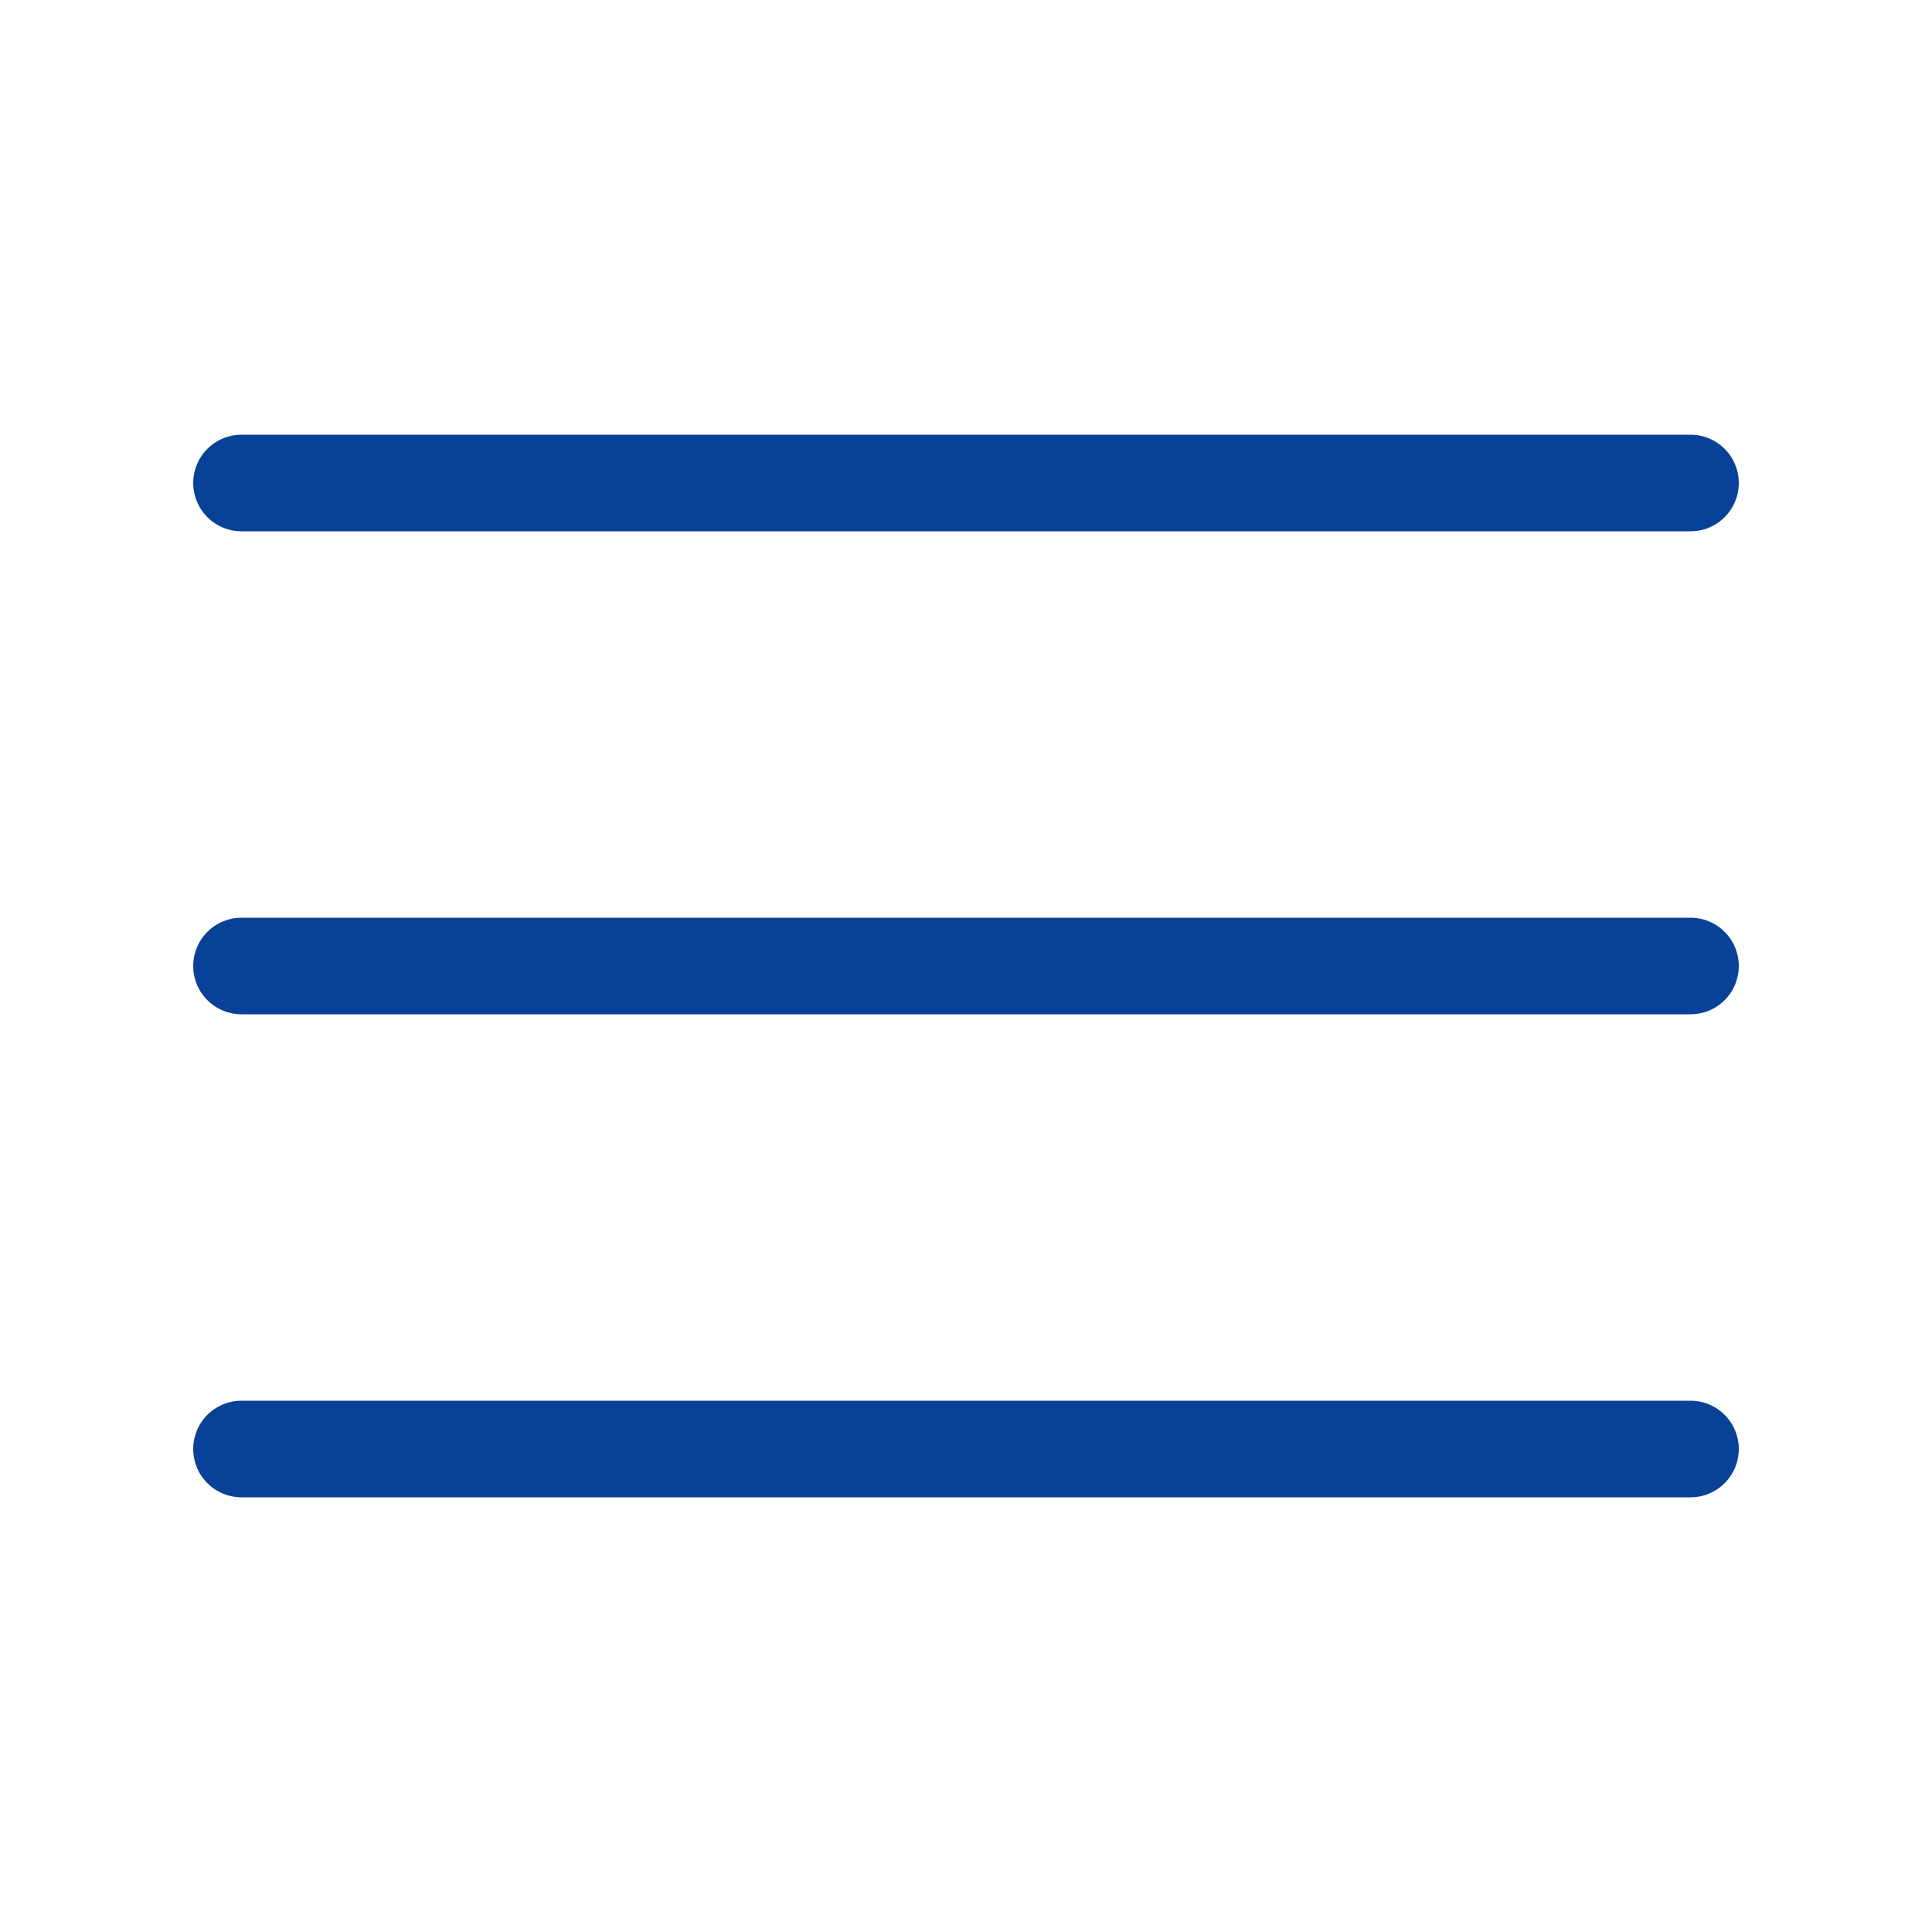
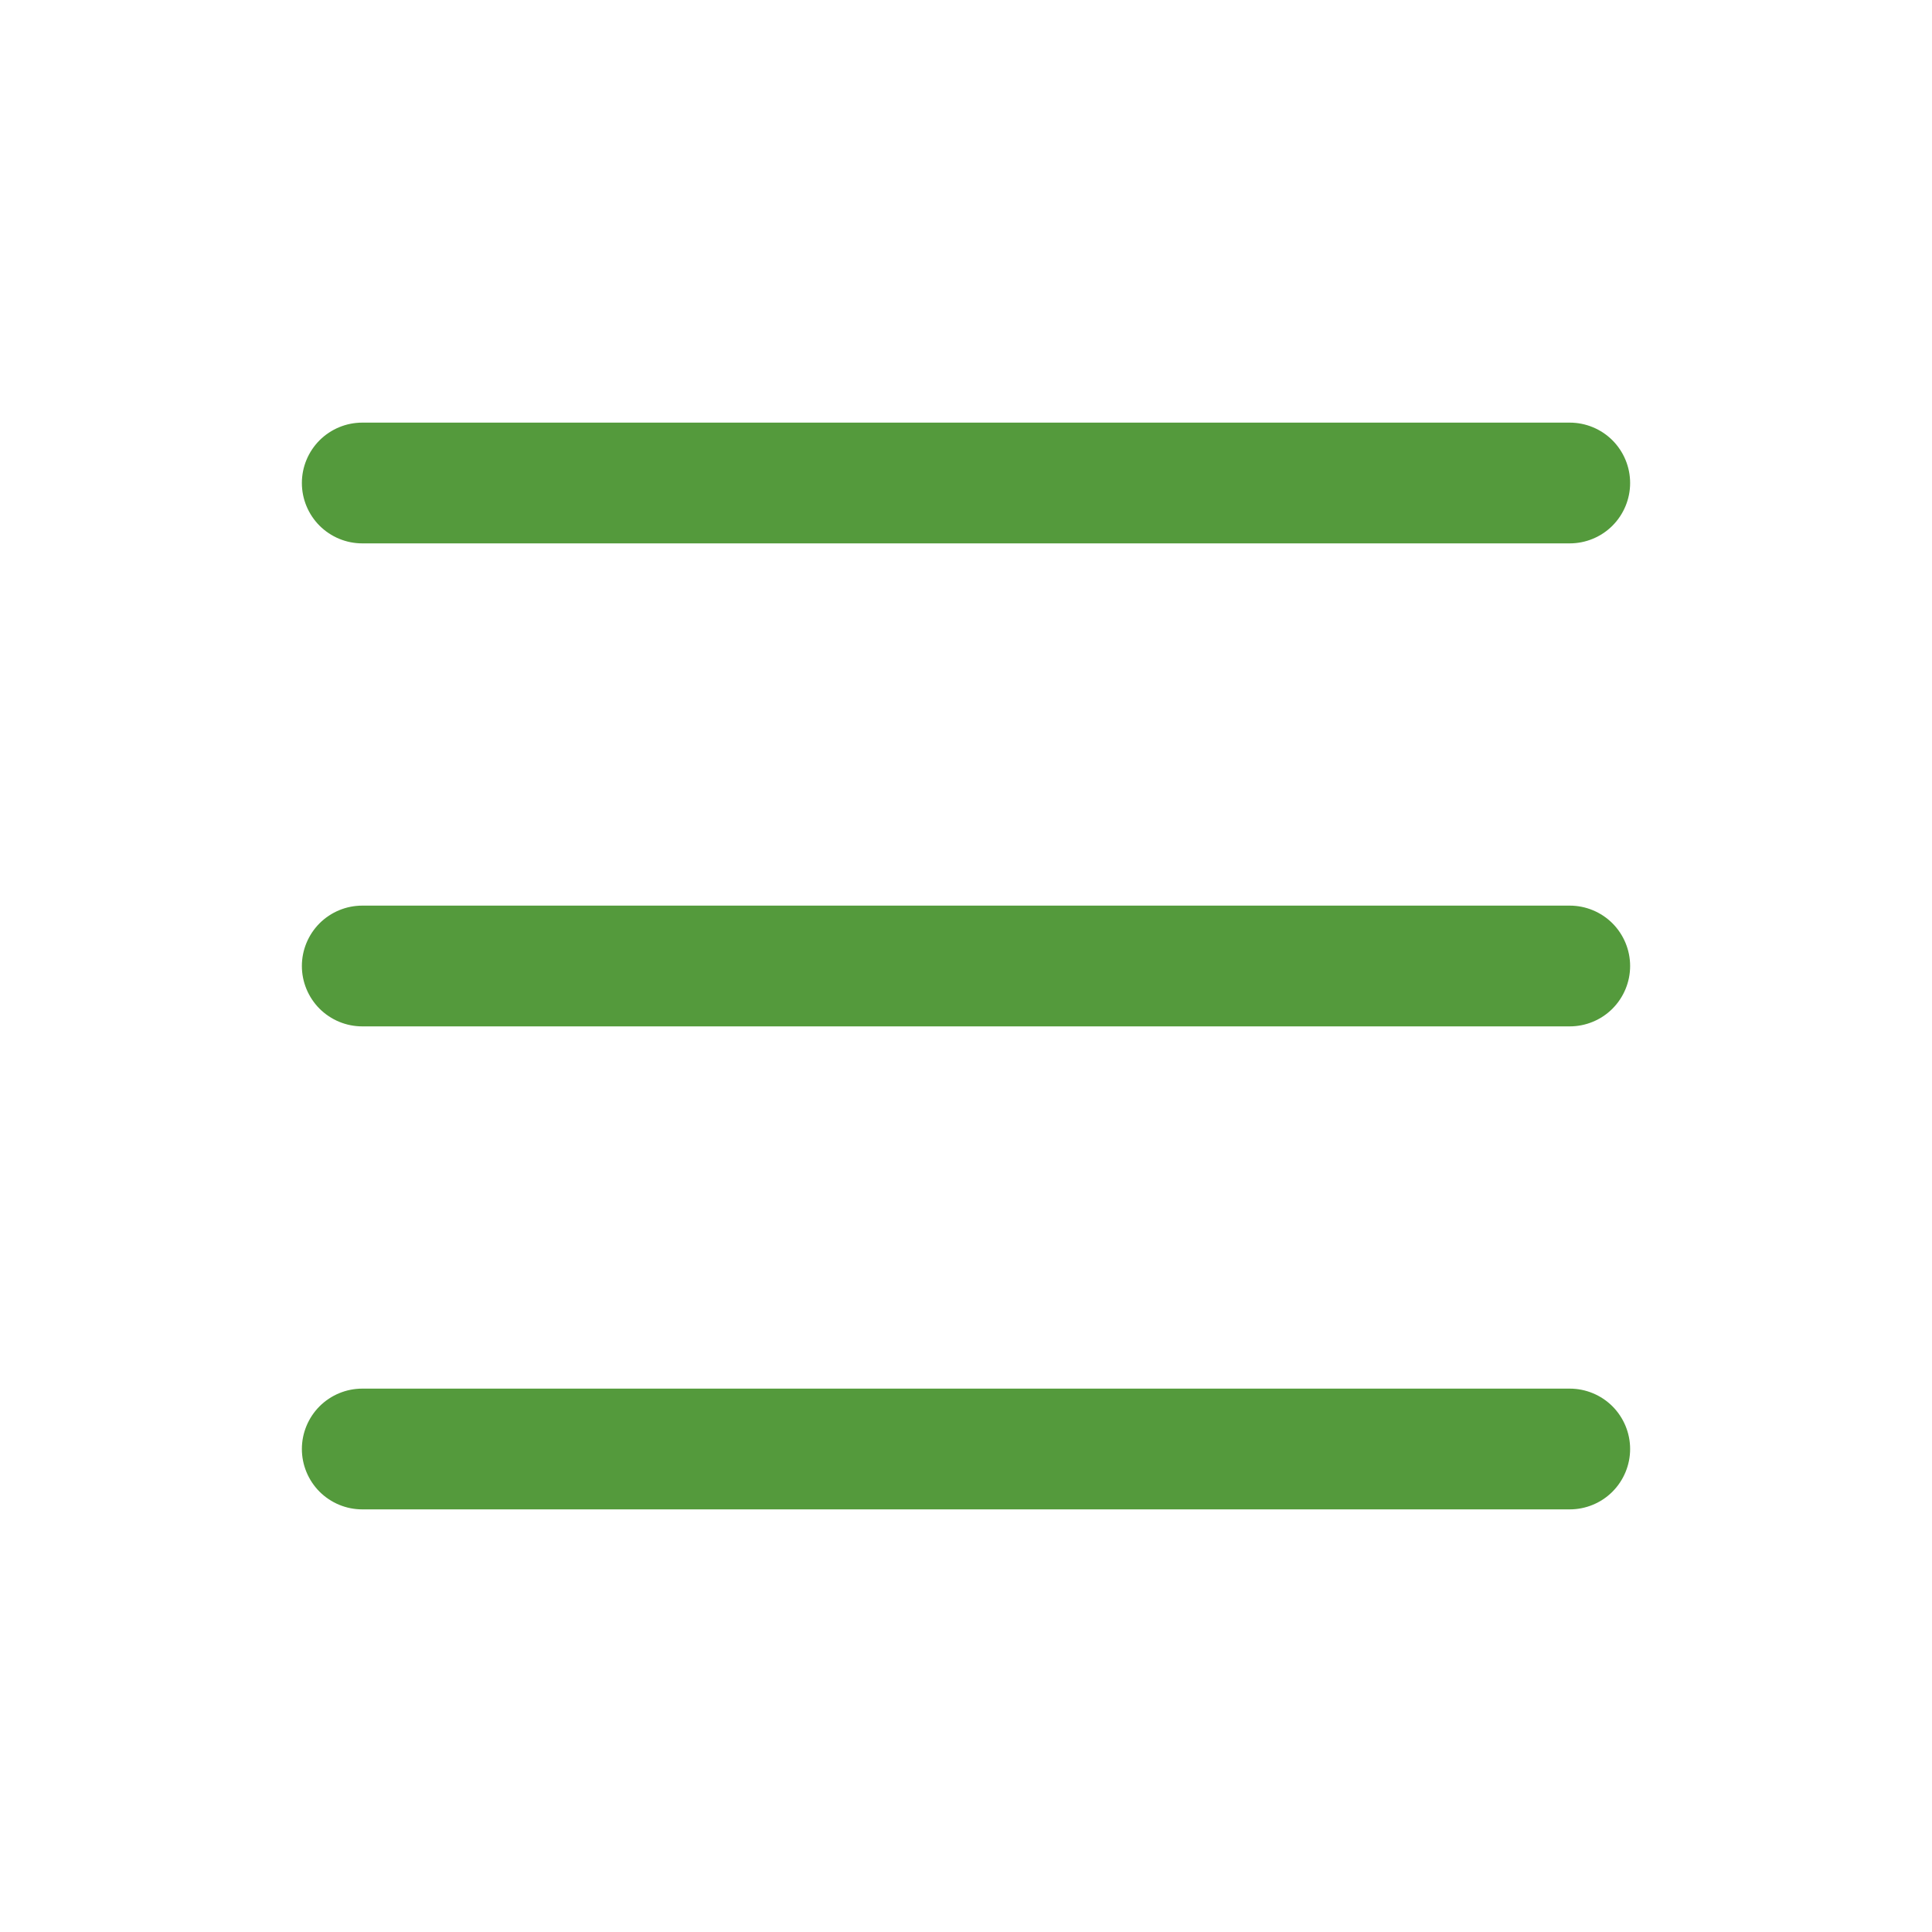
<svg xmlns="http://www.w3.org/2000/svg" width="40" height="40" viewBox="0 0 40 40" fill="none">
-   <path d="M5 20H35" stroke="#084298" stroke-width="2" stroke-linecap="round" stroke-linejoin="round" />
-   <path d="M5 10H35" stroke="#084298" stroke-width="2" stroke-linecap="round" stroke-linejoin="round" />
-   <path d="M5 30H35" stroke="#084298" stroke-width="2" stroke-linecap="round" stroke-linejoin="round" />
+   <path fill-rule="evenodd" clip-rule="evenodd" d="M6.25 30C6.25 29.669 6.382 29.351 6.616 29.116C6.851 28.882 7.168 28.75 7.5 28.75H32.5C32.831 28.75 33.15 28.882 33.384 29.116C33.618 29.351 33.75 29.669 33.75 30C33.75 30.331 33.618 30.649 33.384 30.884C33.15 31.118 32.831 31.25 32.5 31.25H7.5C7.168 31.25 6.851 31.118 6.616 30.884C6.382 30.649 6.25 30.331 6.25 30ZM6.25 20C6.25 19.669 6.382 19.351 6.616 19.116C6.851 18.882 7.168 18.75 7.5 18.75H32.5C32.831 18.75 33.15 18.882 33.384 19.116C33.618 19.351 33.75 19.669 33.75 20C33.75 20.331 33.618 20.649 33.384 20.884C33.15 21.118 32.831 21.25 32.5 21.25H7.5C7.168 21.25 6.851 21.118 6.616 20.884C6.382 20.649 6.25 20.331 6.25 20ZM6.25 10C6.25 9.668 6.382 9.351 6.616 9.116C6.851 8.882 7.168 8.75 7.5 8.75H32.5C32.831 8.75 33.15 8.882 33.384 9.116C33.618 9.351 33.75 9.668 33.75 10C33.75 10.332 33.618 10.649 33.384 10.884C33.15 11.118 32.831 11.25 32.5 11.25H7.5C7.168 11.25 6.851 11.118 6.616 10.884C6.382 10.649 6.25 10.332 6.25 10Z" fill="#549A3C" />
</svg>
